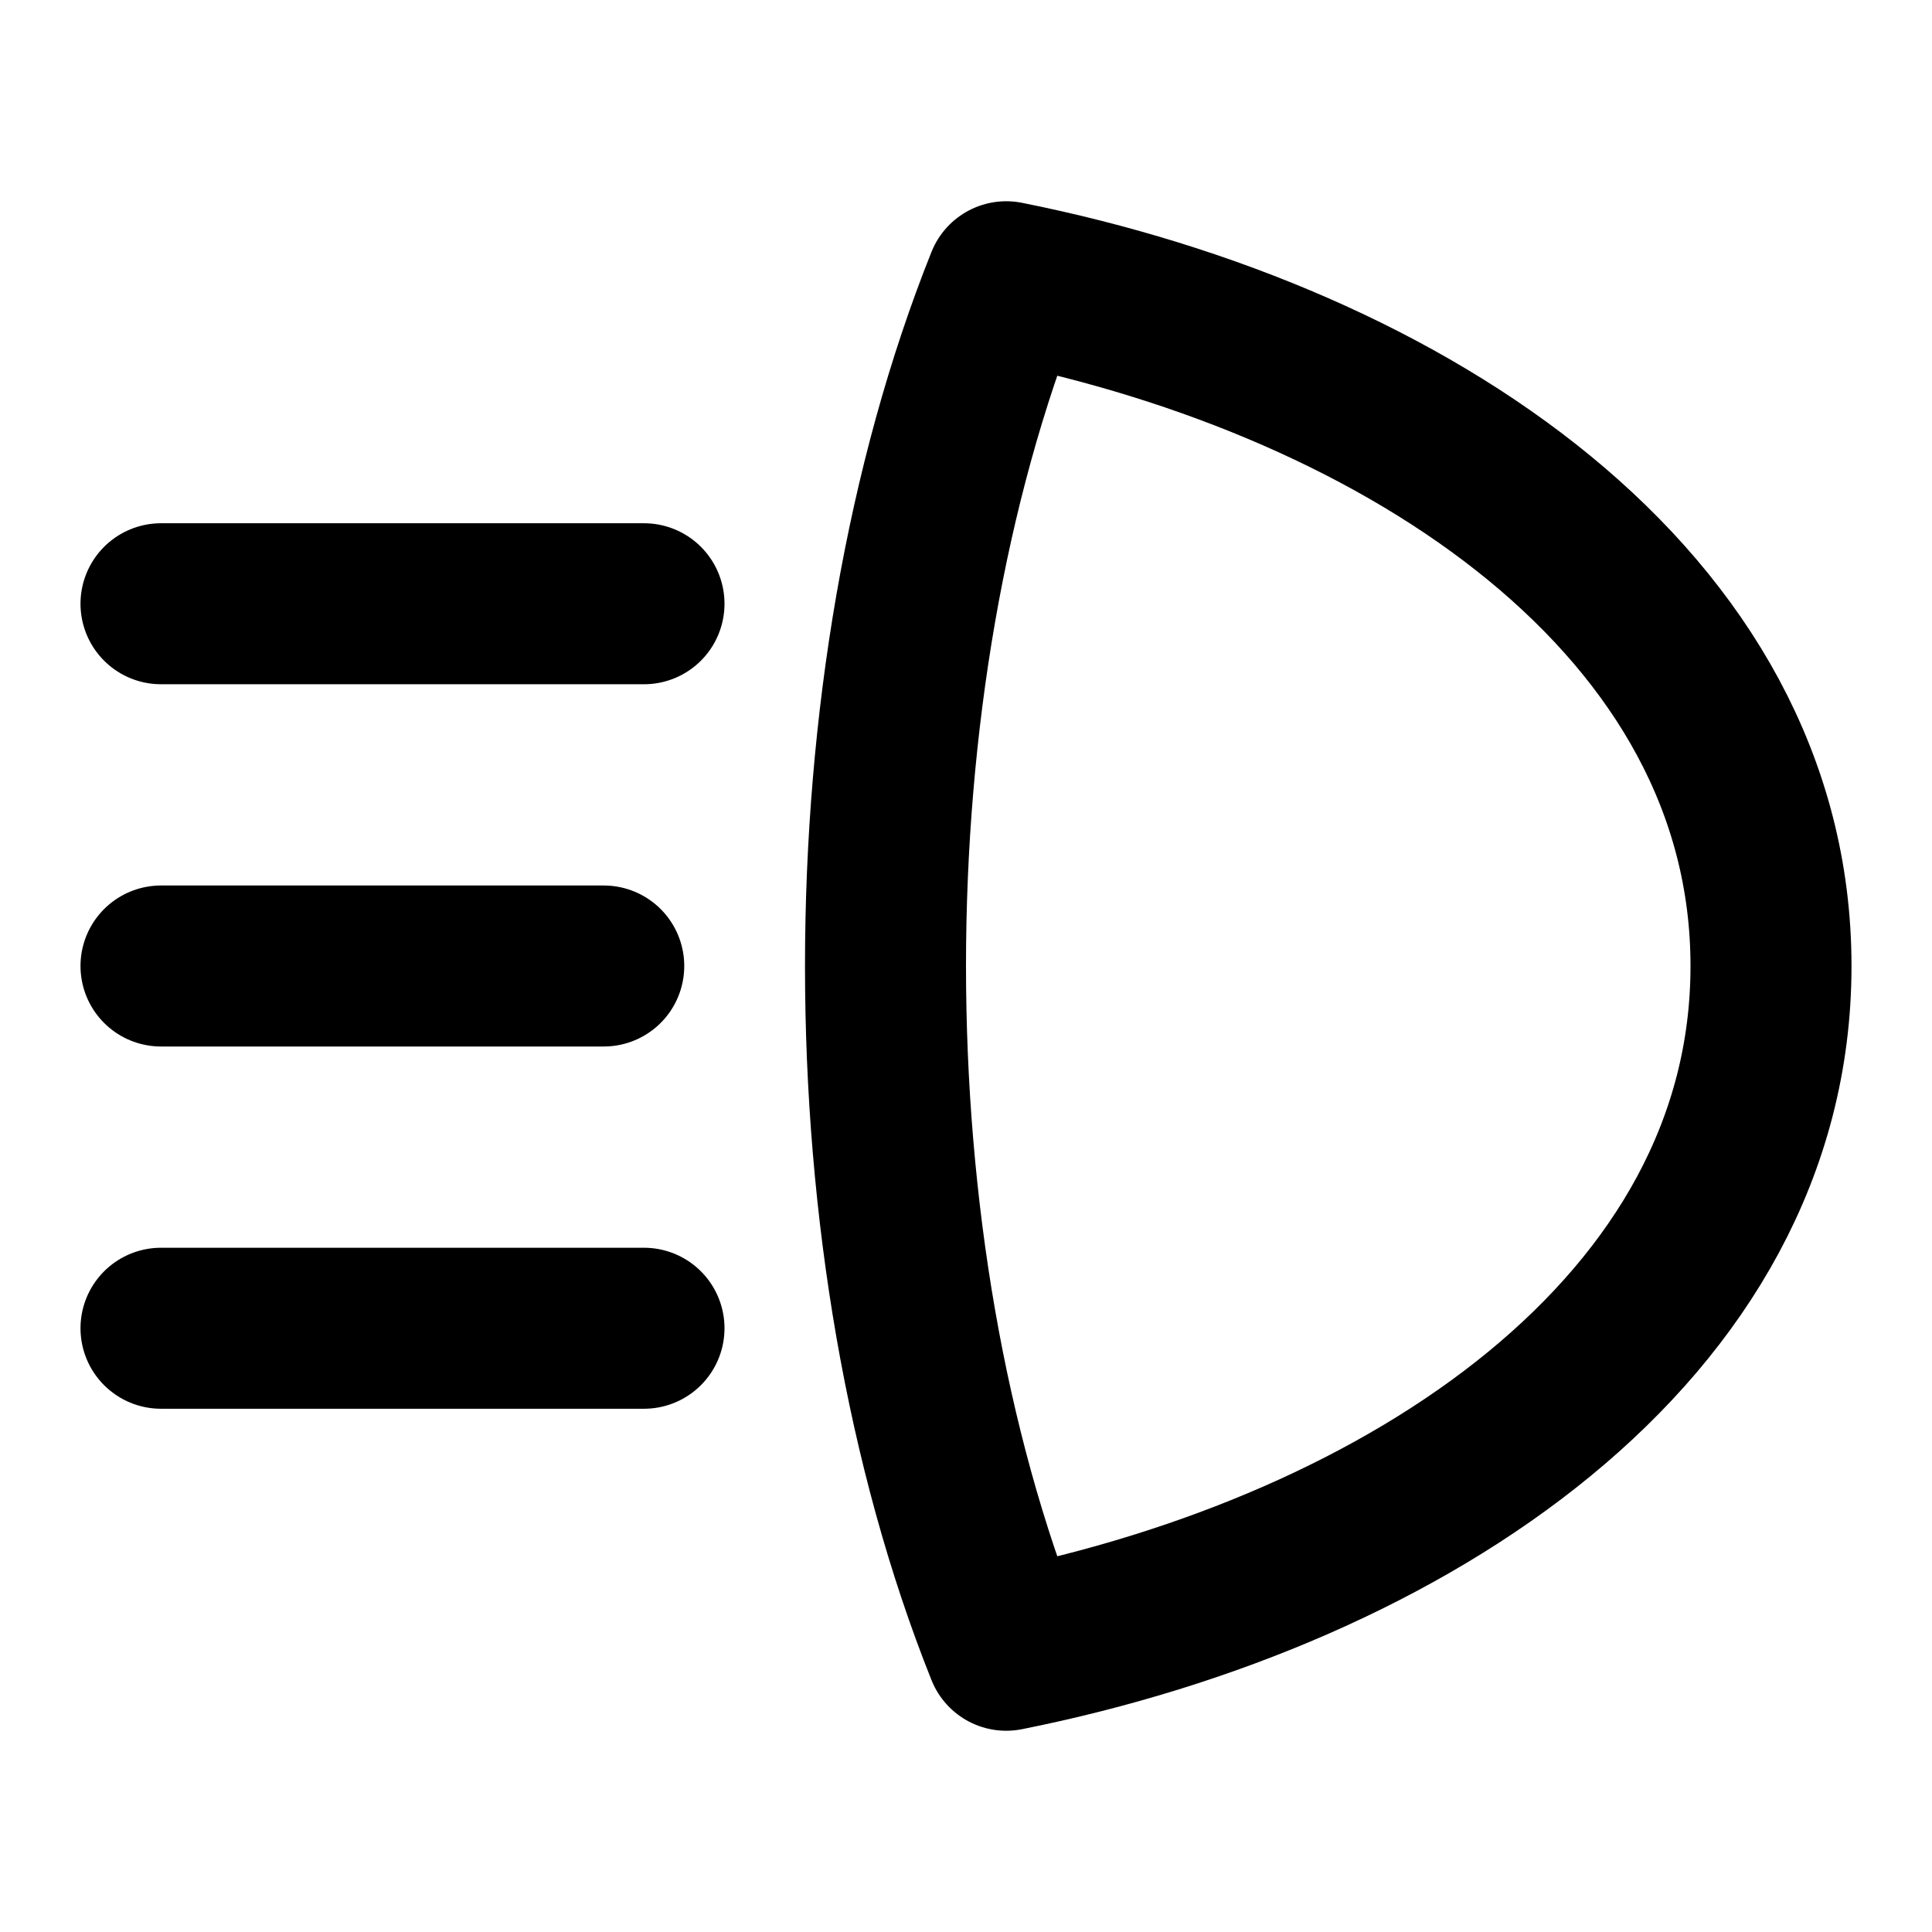
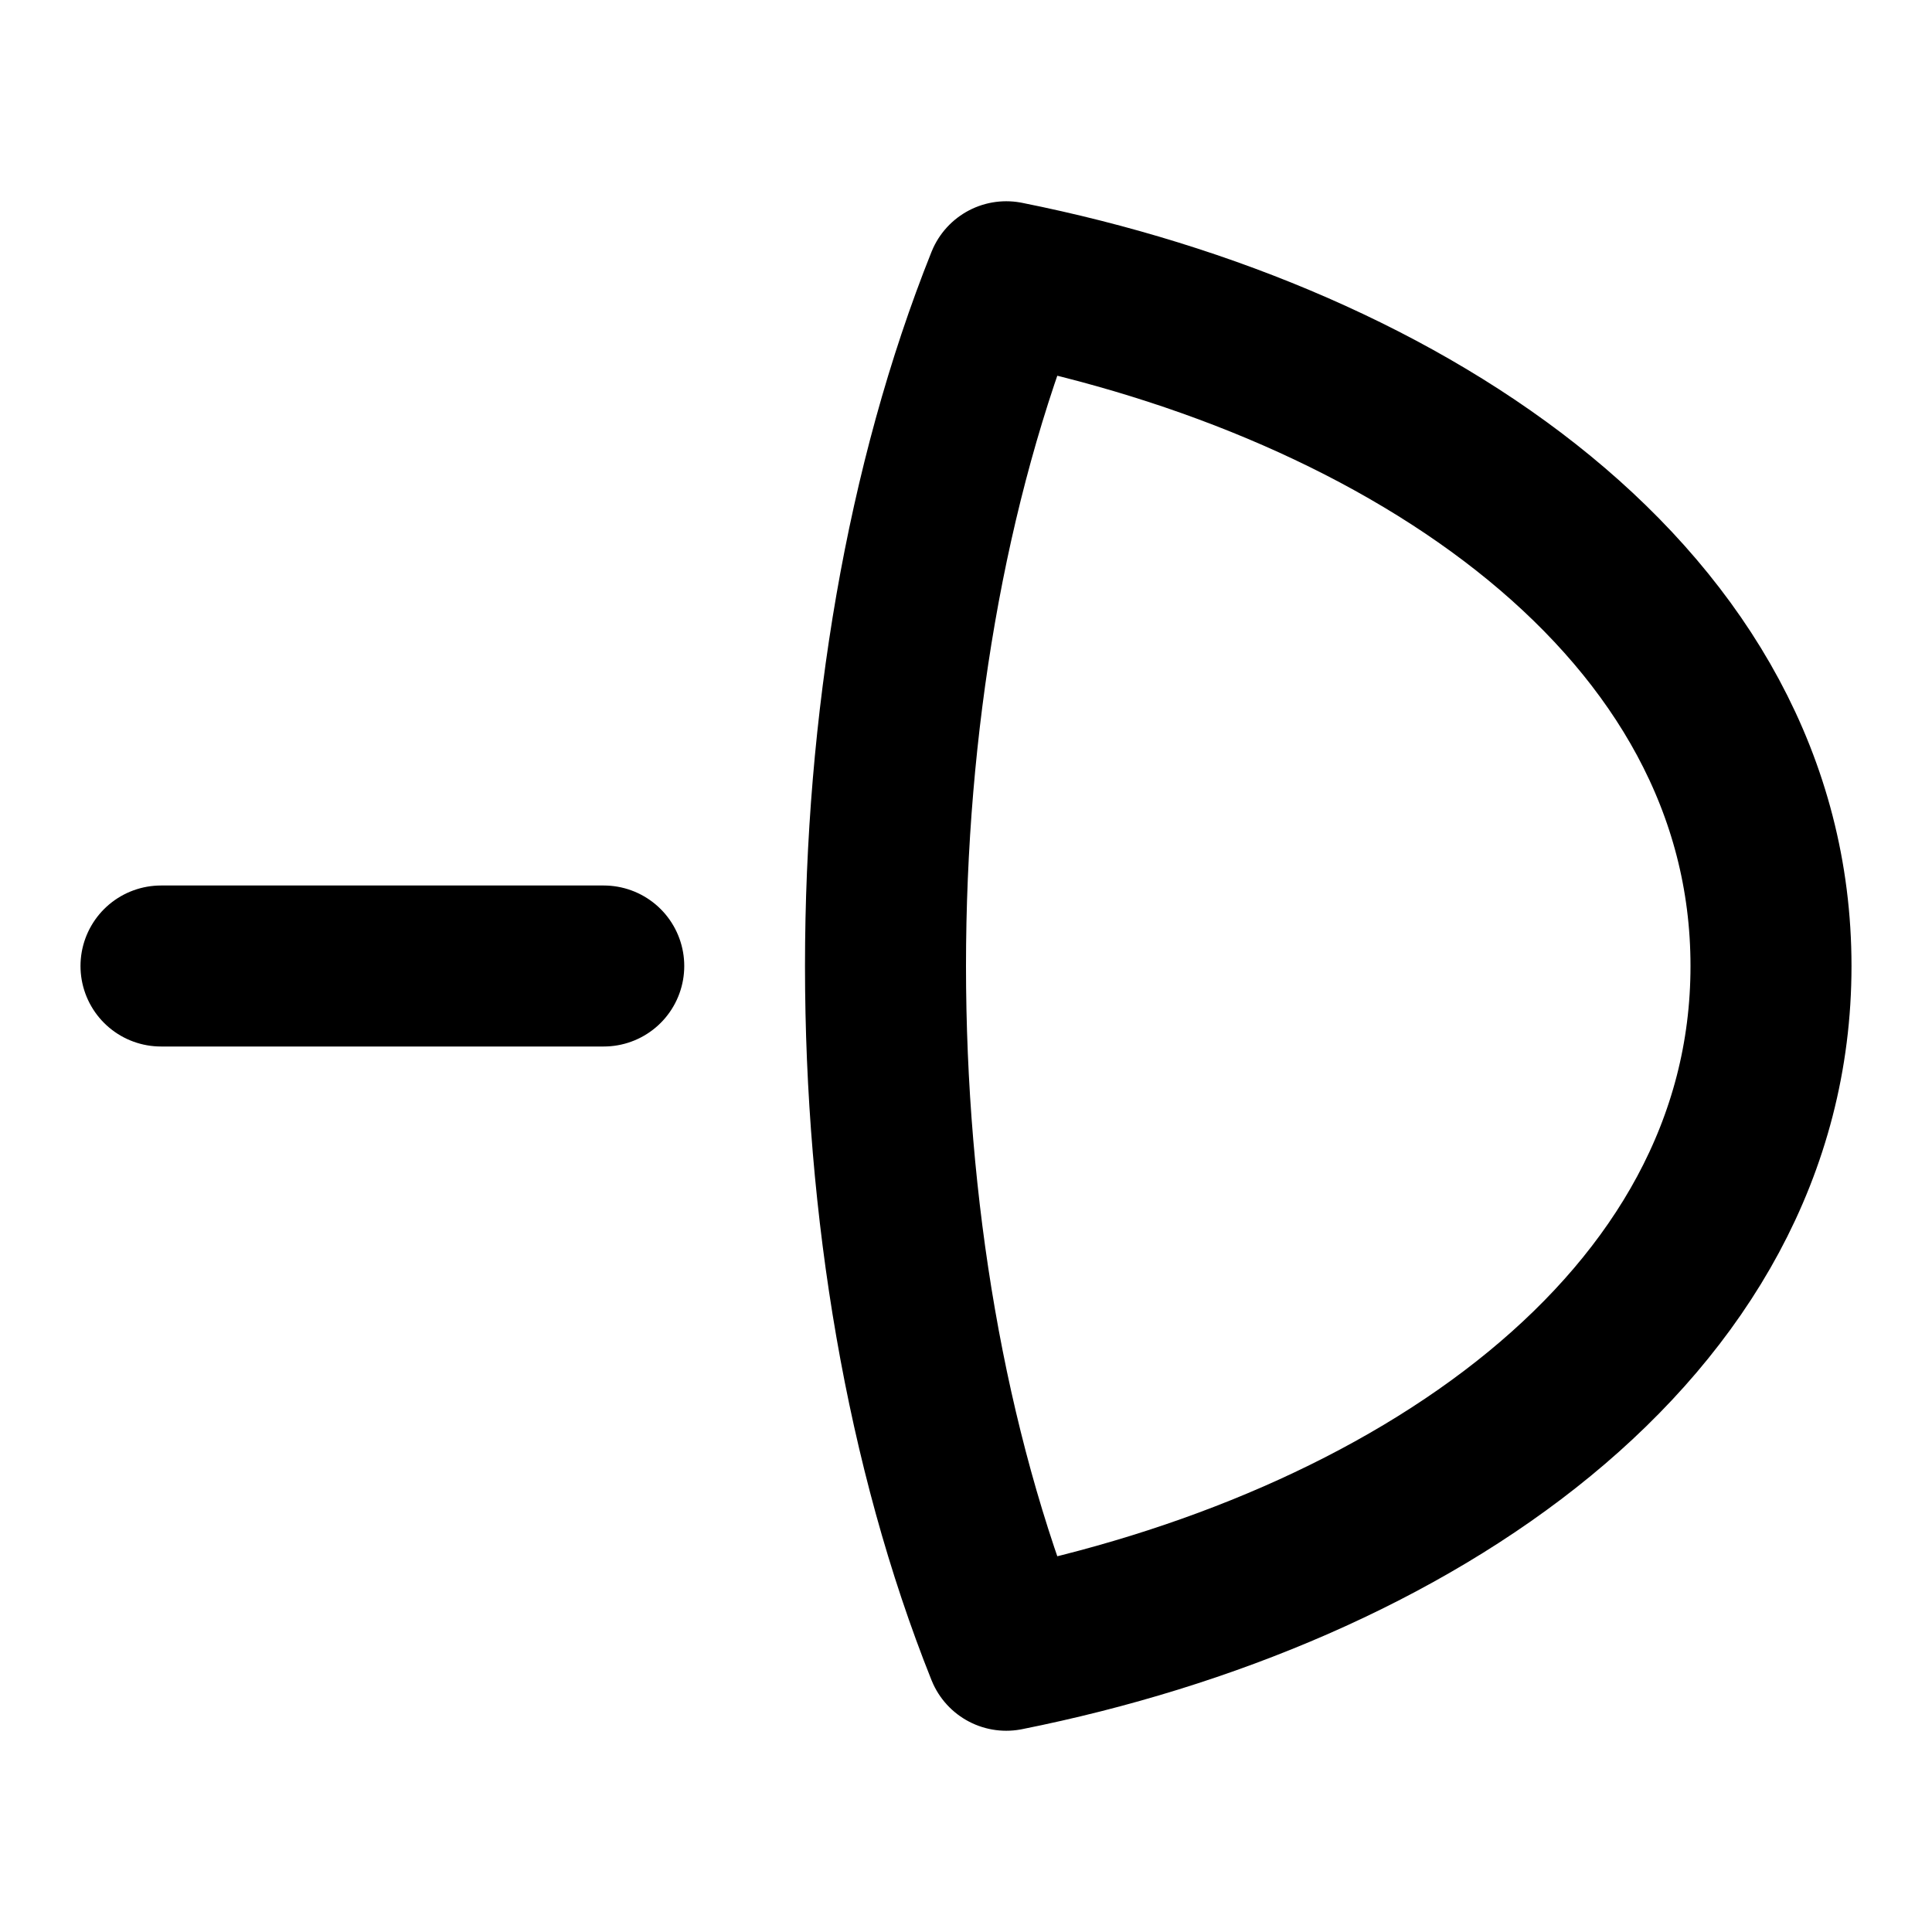
<svg xmlns="http://www.w3.org/2000/svg" width="48" height="48" viewBox="0 0 48 48" fill="none" stroke="#000000" stroke-width="4" stroke-linecap="round" stroke-linejoin="round">
  <g transform="translate(48 0) scale(-1 1)">
    <path d="M23 7C13 9 4 15 4 24s9 15 19 17c4-10 4-24 0-34Z" />
-     <path d="M32 15h12M33 24h11M32 33h12" />
+     <path d="M33 24h11" />
  </g>
</svg>
